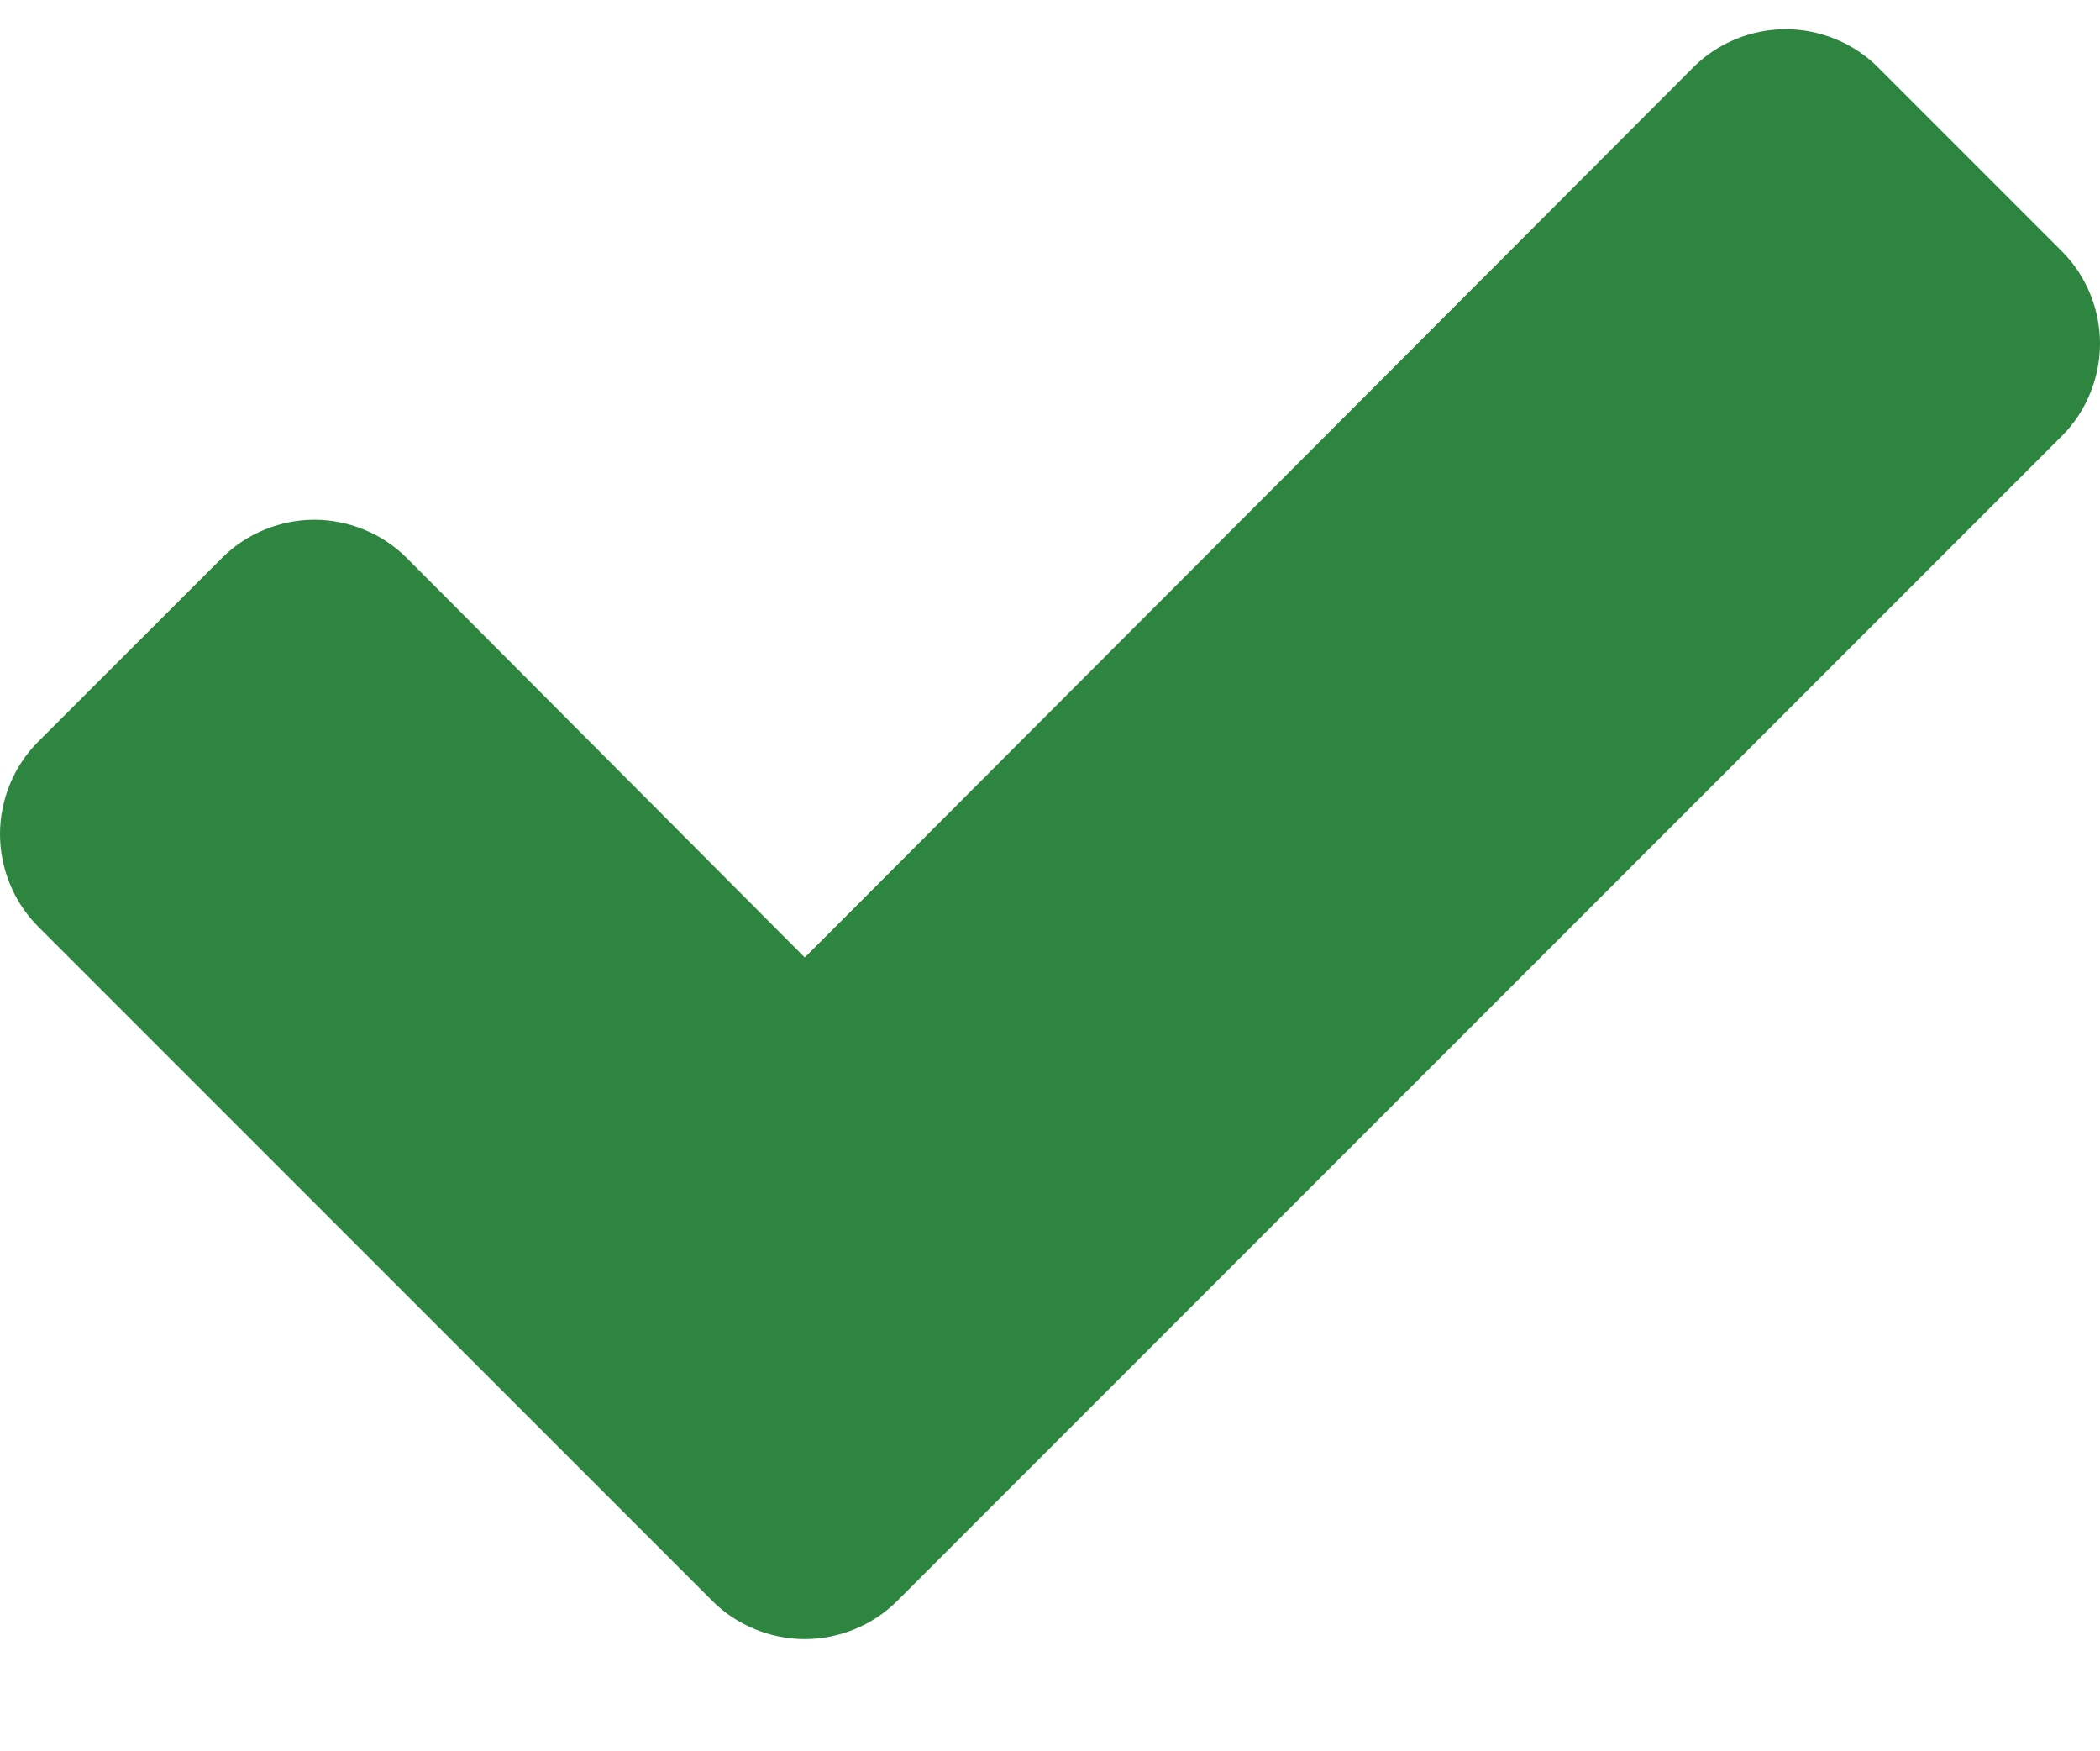
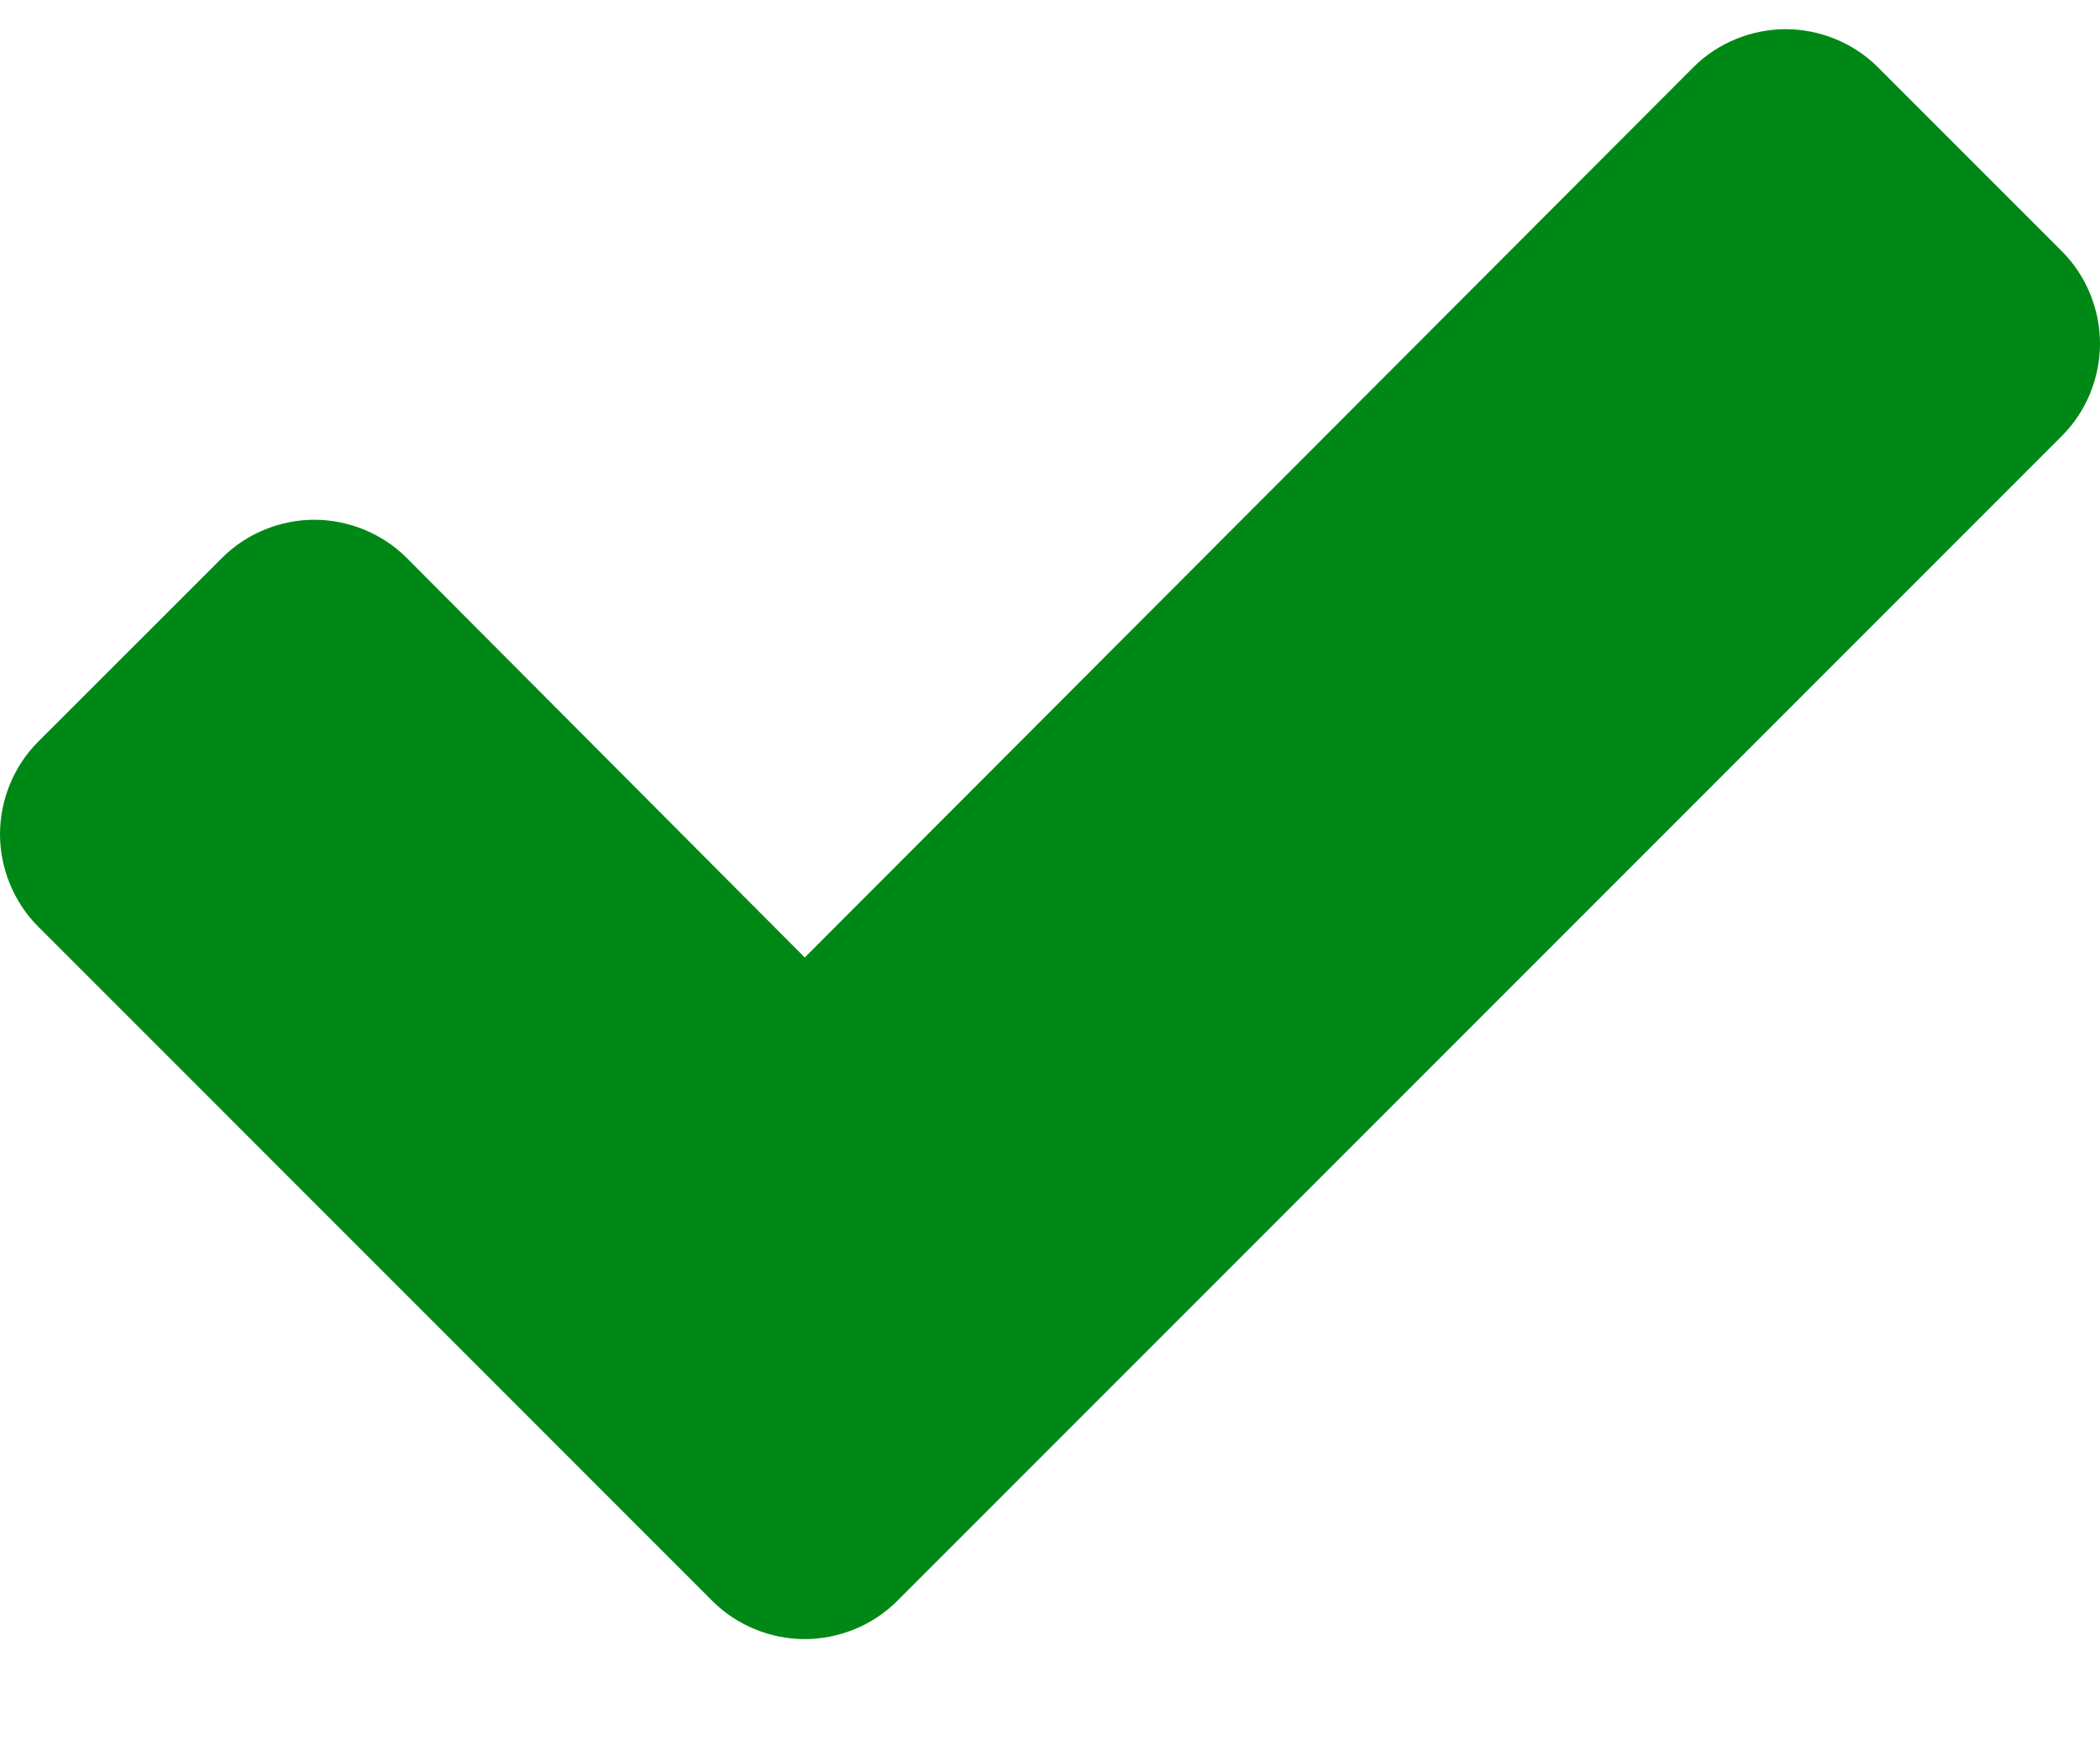
<svg xmlns="http://www.w3.org/2000/svg" width="18px" height="15px" viewBox="0 0 18 15" version="1.1">
  <g id="----Process-List" stroke="none" stroke-width="1" fill="none" fill-rule="evenodd">
-     <g id="Process-List-/-_elements-/-number-/-complete-" transform="translate(-11, -12)" fill="#2E8540">
+     <g id="Process-List-/-_elements-/-number-/-complete-" transform="translate(-11, -12)" fill="#008817">
      <g id="Icons-/-Font-Awesome-/-fa-check" transform="translate(11, 12.25)">
        <path d="M18,2.694 C18,2.985 17.884,3.275 17.675,3.484 L7.688,13.471 C7.479,13.68 7.188,13.796 6.898,13.796 C6.608,13.796 6.317,13.68 6.108,13.471 L0.325,7.688 C0.116,7.479 0,7.188 0,6.898 C0,6.608 0.116,6.317 0.325,6.108 L1.905,4.529 C2.114,4.32 2.404,4.204 2.694,4.204 C2.985,4.204 3.275,4.32 3.484,4.529 L6.898,7.955 L14.516,0.325 C14.725,0.116 15.015,-1.77635684e-15 15.306,-1.77635684e-15 C15.596,-1.77635684e-15 15.886,0.116 16.095,0.325 L17.675,1.905 C17.884,2.114 18,2.404 18,2.694 Z" id="icon" />
      </g>
    </g>
  </g>
</svg>
